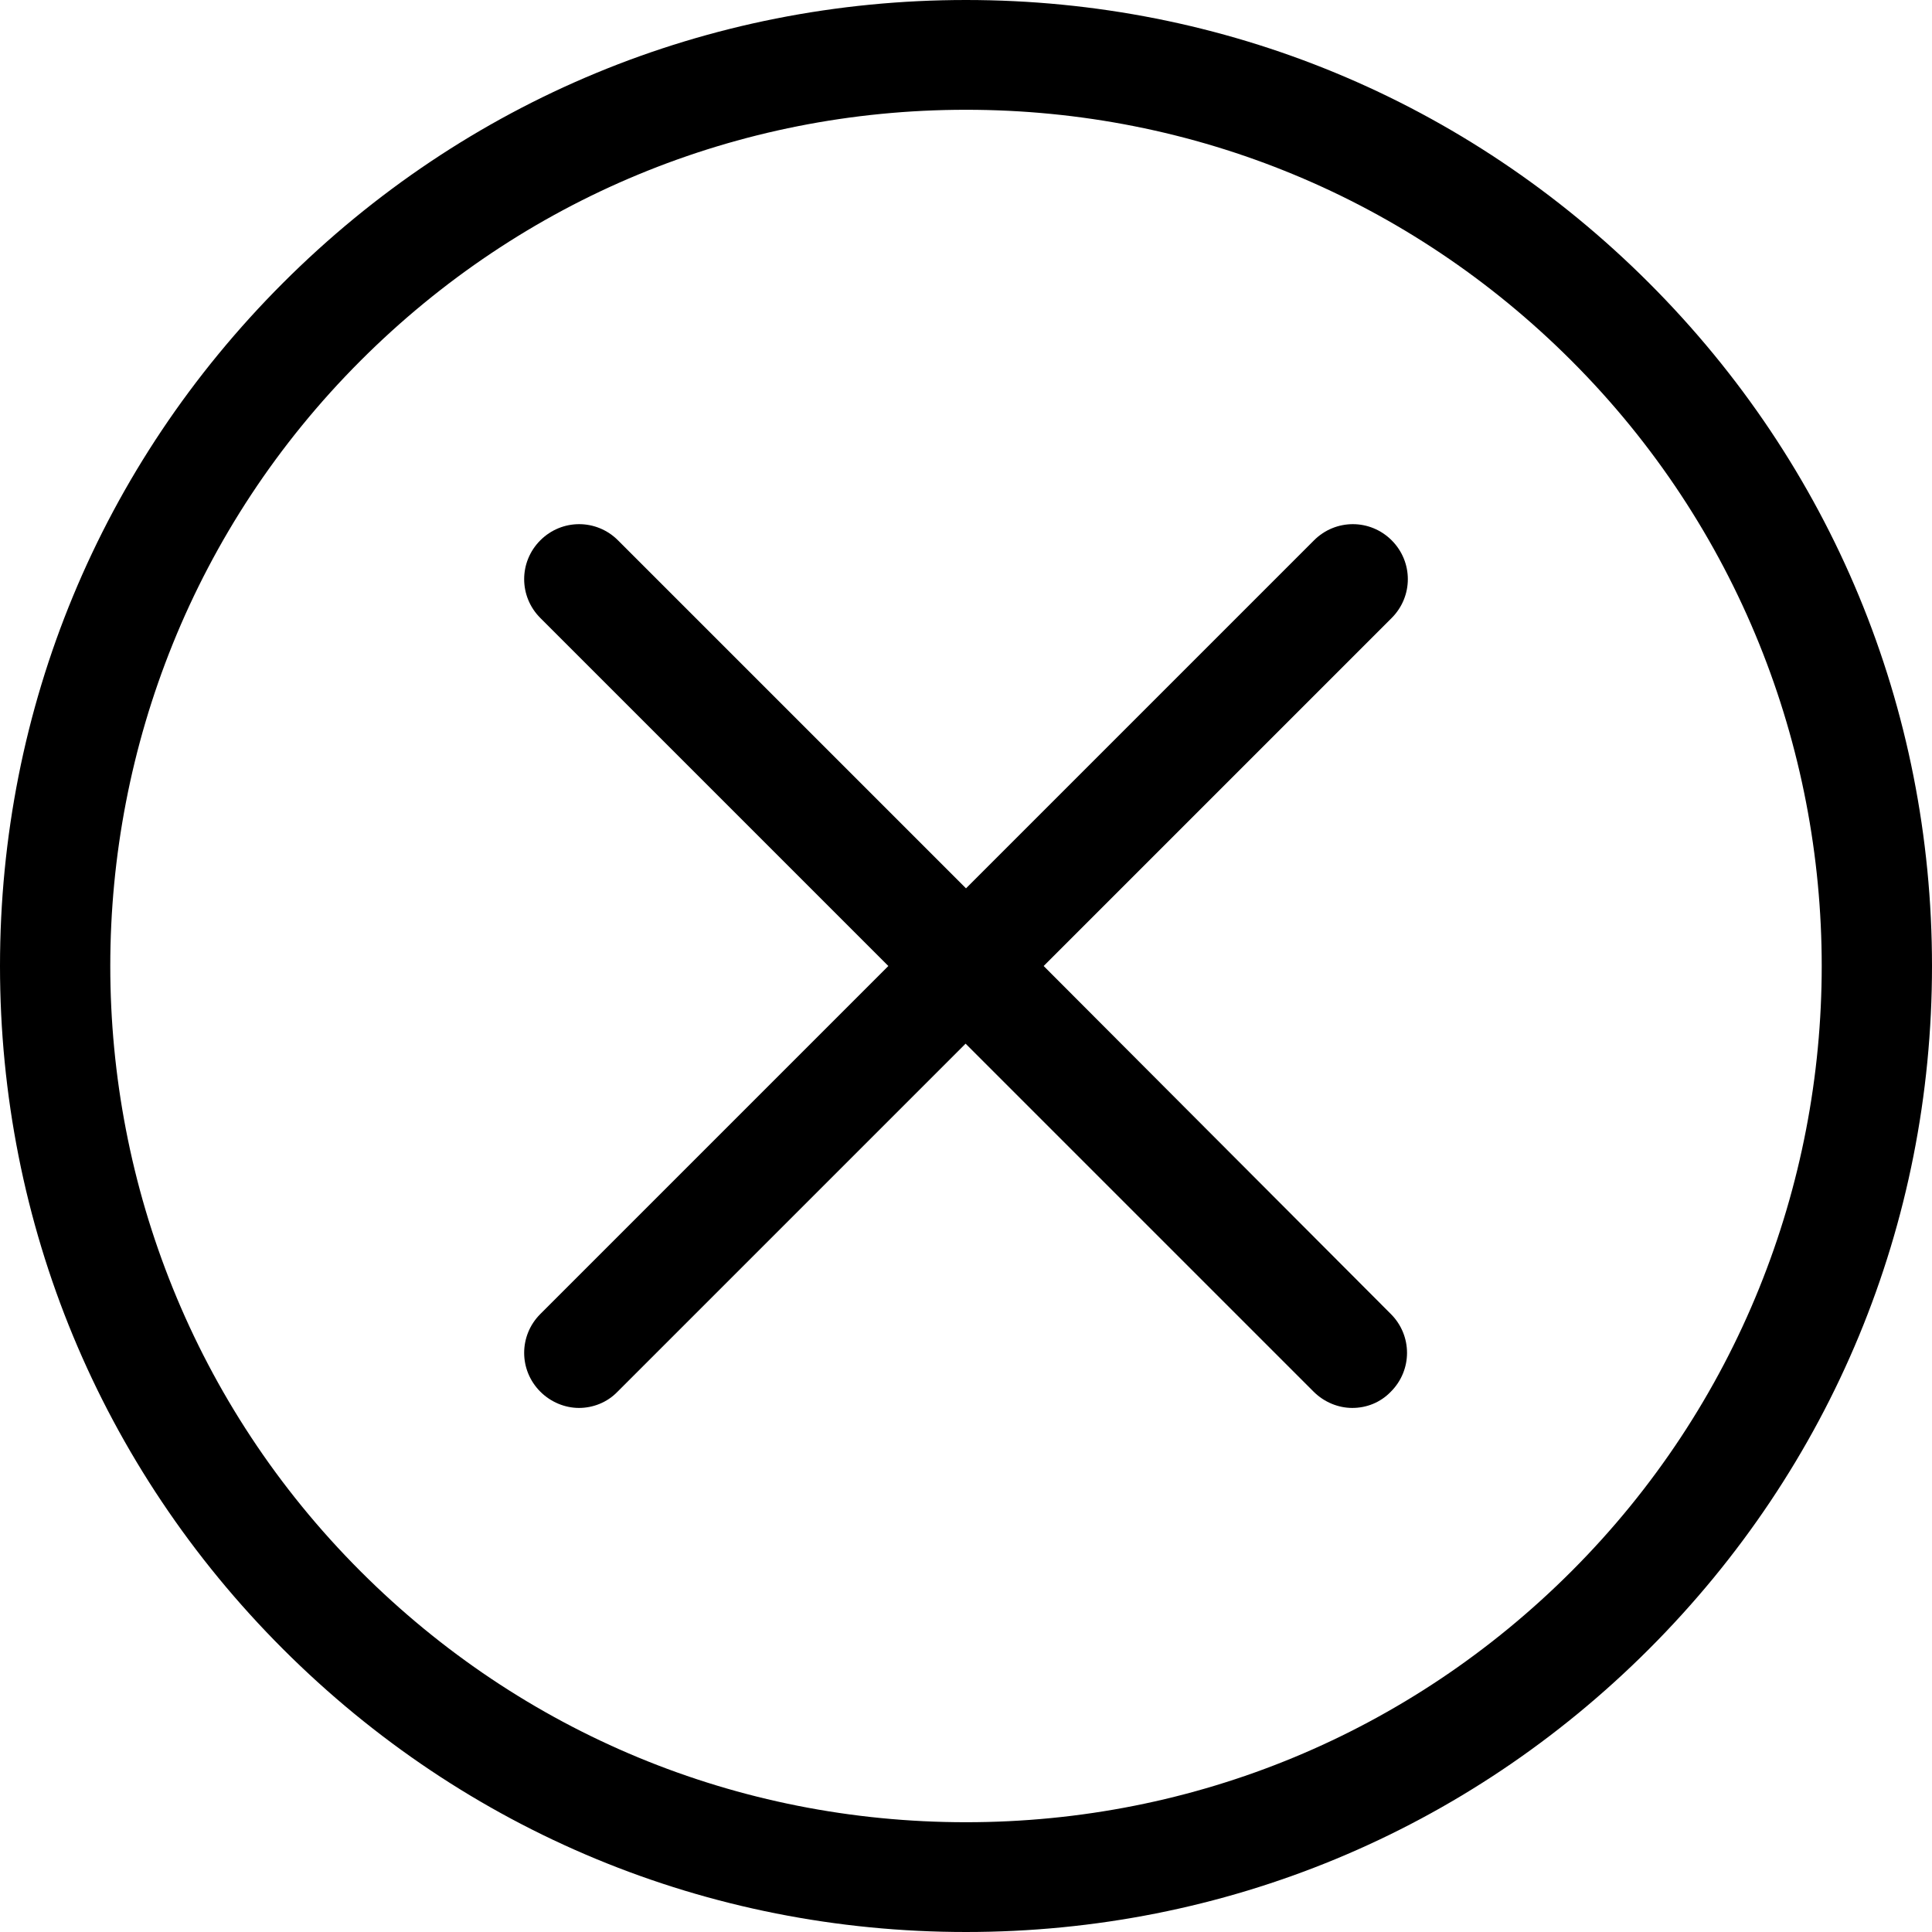
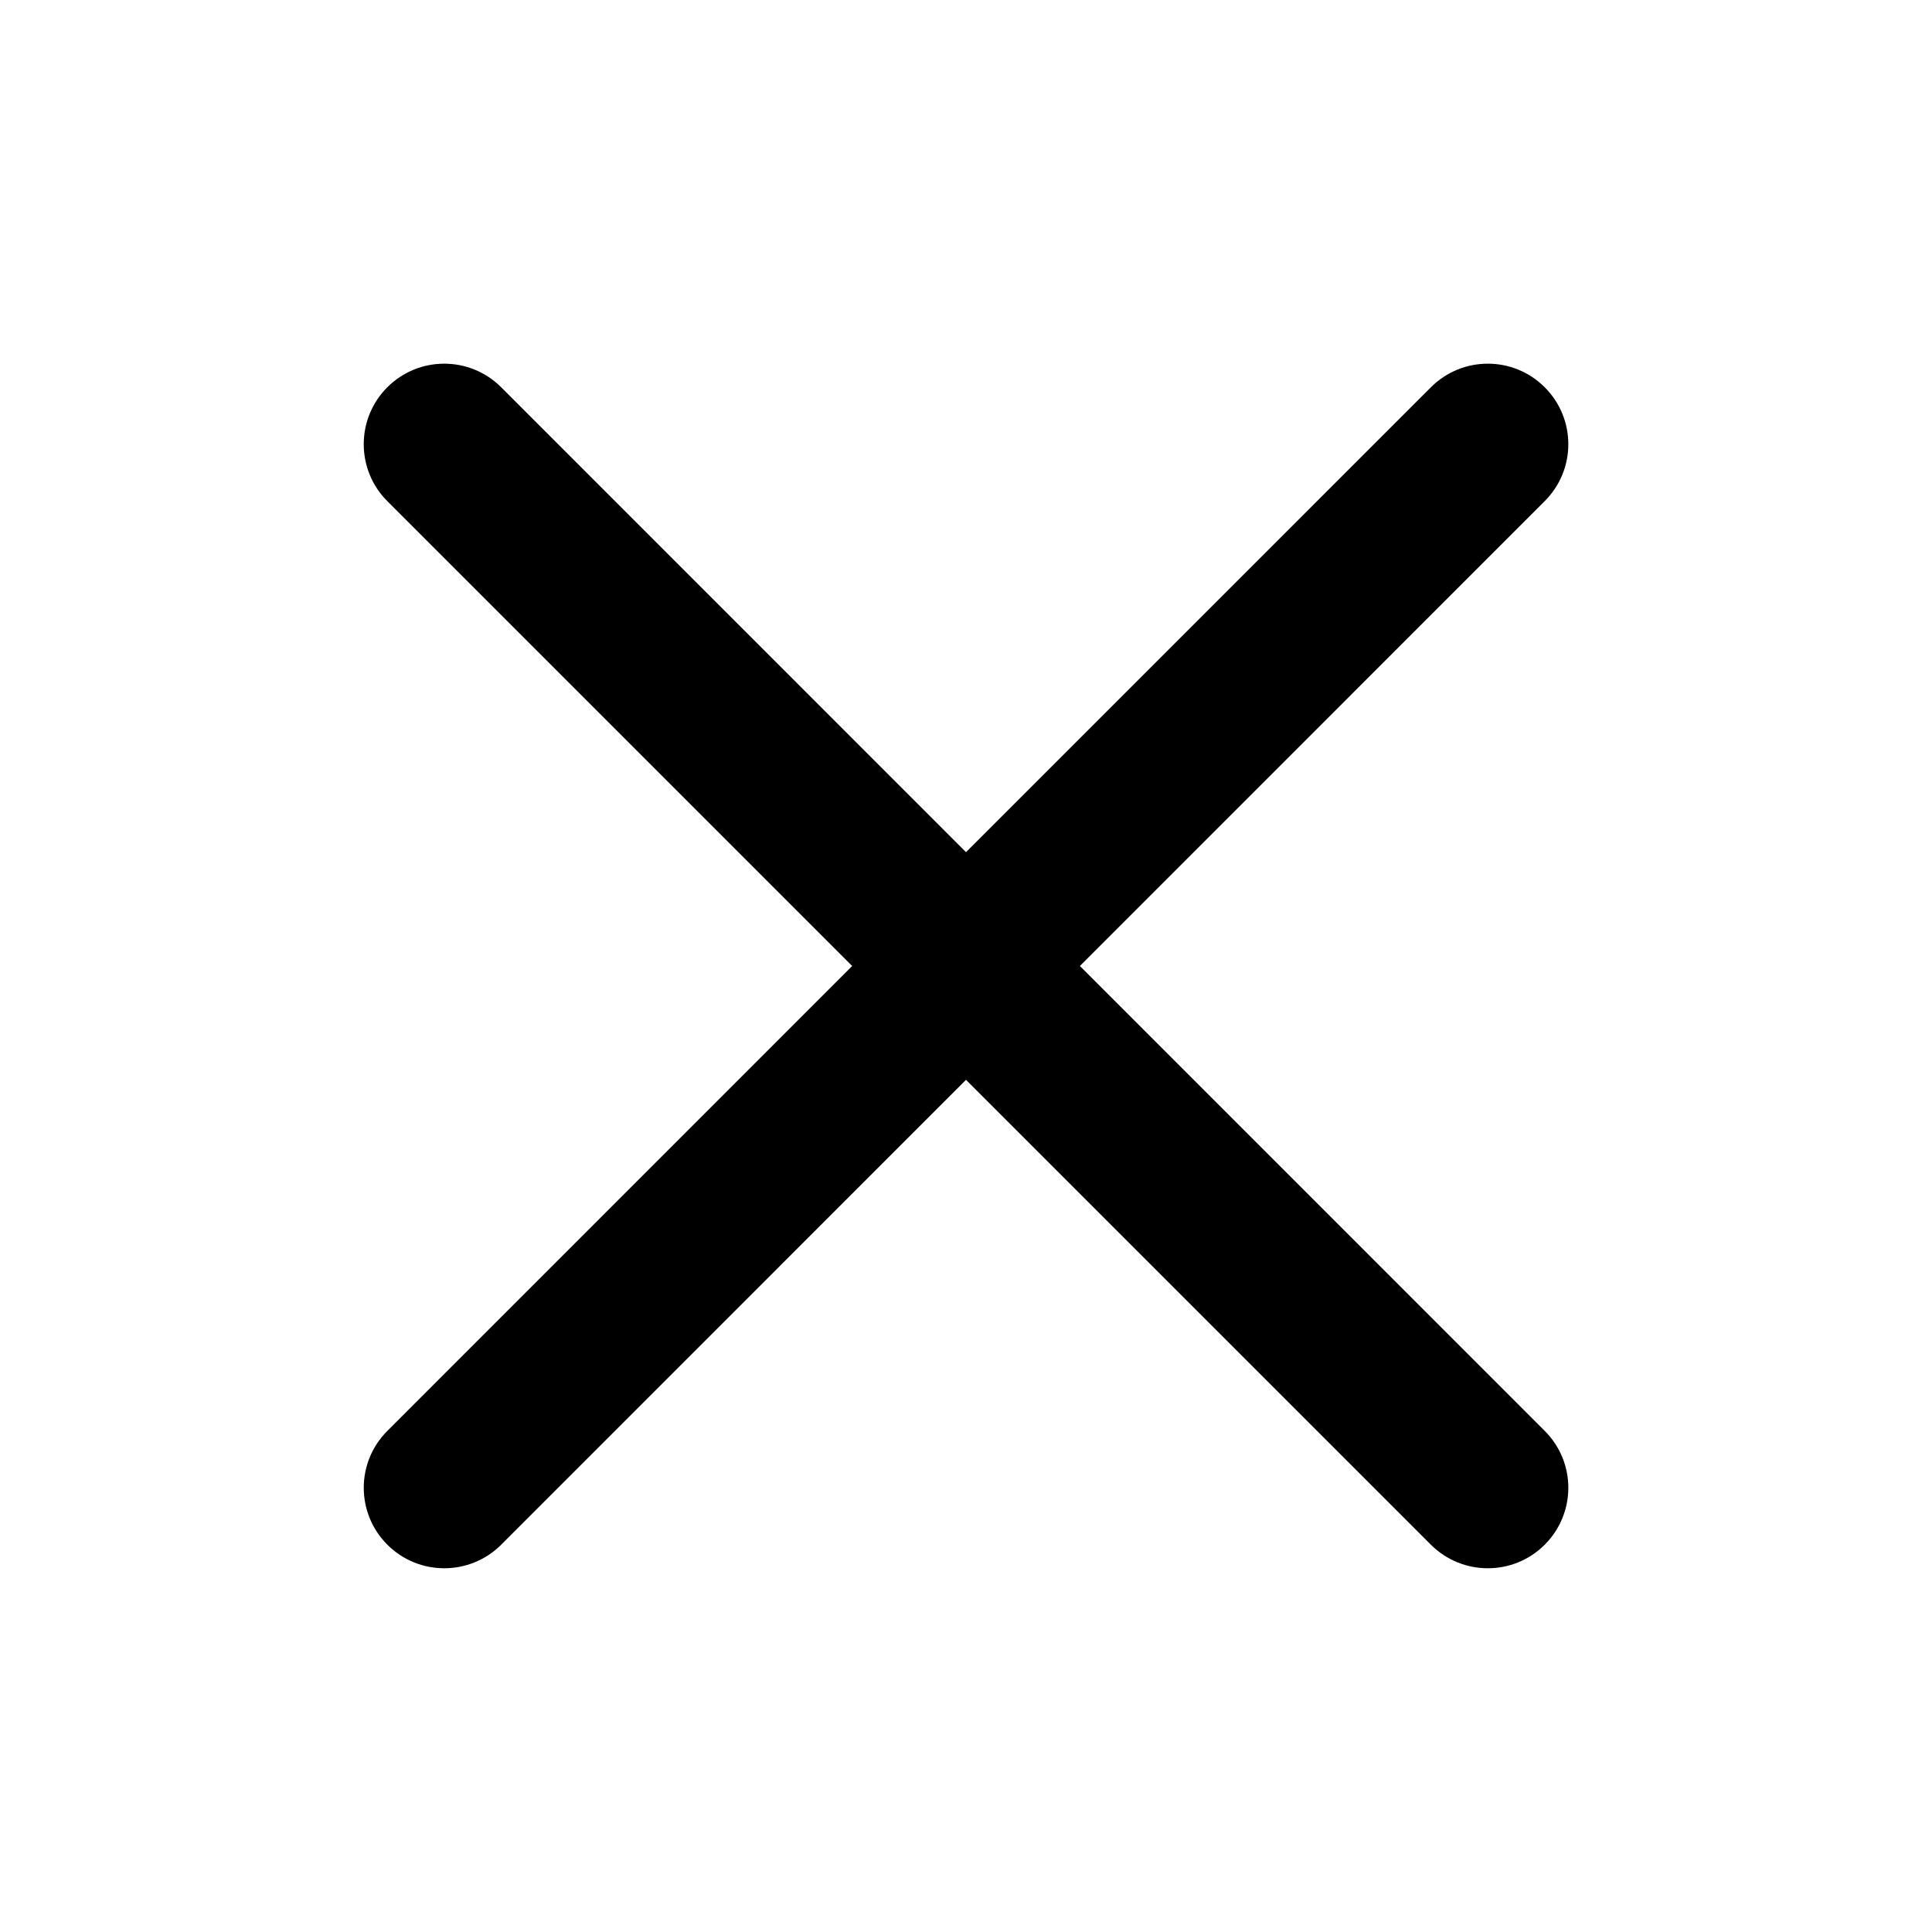
- <svg xmlns="http://www.w3.org/2000/svg" version="1.1" id="Capa_1" x="0px" y="0px" viewBox="0 0 475.2 475.2" style="enable-background:new 0 0 475.2 475.2;" xml:space="preserve">
-   <g>
-     <g>
-       <path d="M405.6,69.6C360.7,24.7,301.1,0,237.6,0s-123.1,24.7-168,69.6S0,174.1,0,237.6s24.7,123.1,69.6,168s104.5,69.6,168,69.6    s123.1-24.7,168-69.6s69.6-104.5,69.6-168S450.5,114.5,405.6,69.6z M386.5,386.5c-39.8,39.8-92.7,61.7-148.9,61.7    s-109.1-21.9-148.9-61.7c-82.1-82.1-82.1-215.7,0-297.8C128.5,48.9,181.4,27,237.6,27s109.1,21.9,148.9,61.7    C468.6,170.8,468.6,304.4,386.5,386.5z" />
-       <path d="M342.3,132.9c-5.3-5.3-13.8-5.3-19.1,0l-85.6,85.6L152,132.9c-5.3-5.3-13.8-5.3-19.1,0c-5.3,5.3-5.3,13.8,0,19.1    l85.6,85.6l-85.6,85.6c-5.3,5.3-5.3,13.8,0,19.1c2.6,2.6,6.1,4,9.5,4s6.9-1.3,9.5-4l85.6-85.6l85.6,85.6c2.6,2.6,6.1,4,9.5,4    c3.5,0,6.9-1.3,9.5-4c5.3-5.3,5.3-13.8,0-19.1l-85.4-85.6l85.6-85.6C347.6,146.7,347.6,138.2,342.3,132.9z" />
-     </g>
-   </g>
-   <g>
- </g>
-   <g>
- </g>
-   <g>
- </g>
-   <g>
- </g>
-   <g>
- </g>
-   <g>
- </g>
-   <g>
- </g>
-   <g>
- </g>
-   <g>
- </g>
-   <g>
- </g>
-   <g>
- </g>
-   <g>
- </g>
-   <g>
- </g>
-   <g>
- </g>
-   <g>
- </g>
+ <svg xmlns="http://www.w3.org/2000/svg" width="24px" height="24px" viewBox="0 0 24 24" fill="none">
+   <path d="M6.226 4.811C5.835 4.42 5.202 4.42 4.811 4.811C4.421 5.201 4.421 5.835 4.811 6.225L10.586 12L4.812 17.775C4.421 18.165 4.421 18.798 4.812 19.189C5.202 19.579 5.835 19.579 6.226 19.189L12 13.414L17.775 19.189C18.166 19.579 18.799 19.579 19.189 19.189C19.58 18.798 19.58 18.165 19.189 17.775L13.415 12L19.189 6.225C19.58 5.835 19.58 5.201 19.189 4.811C18.799 4.42 18.166 4.42 17.775 4.811L12 10.586L6.226 4.811Z" fill="black" />
</svg>
